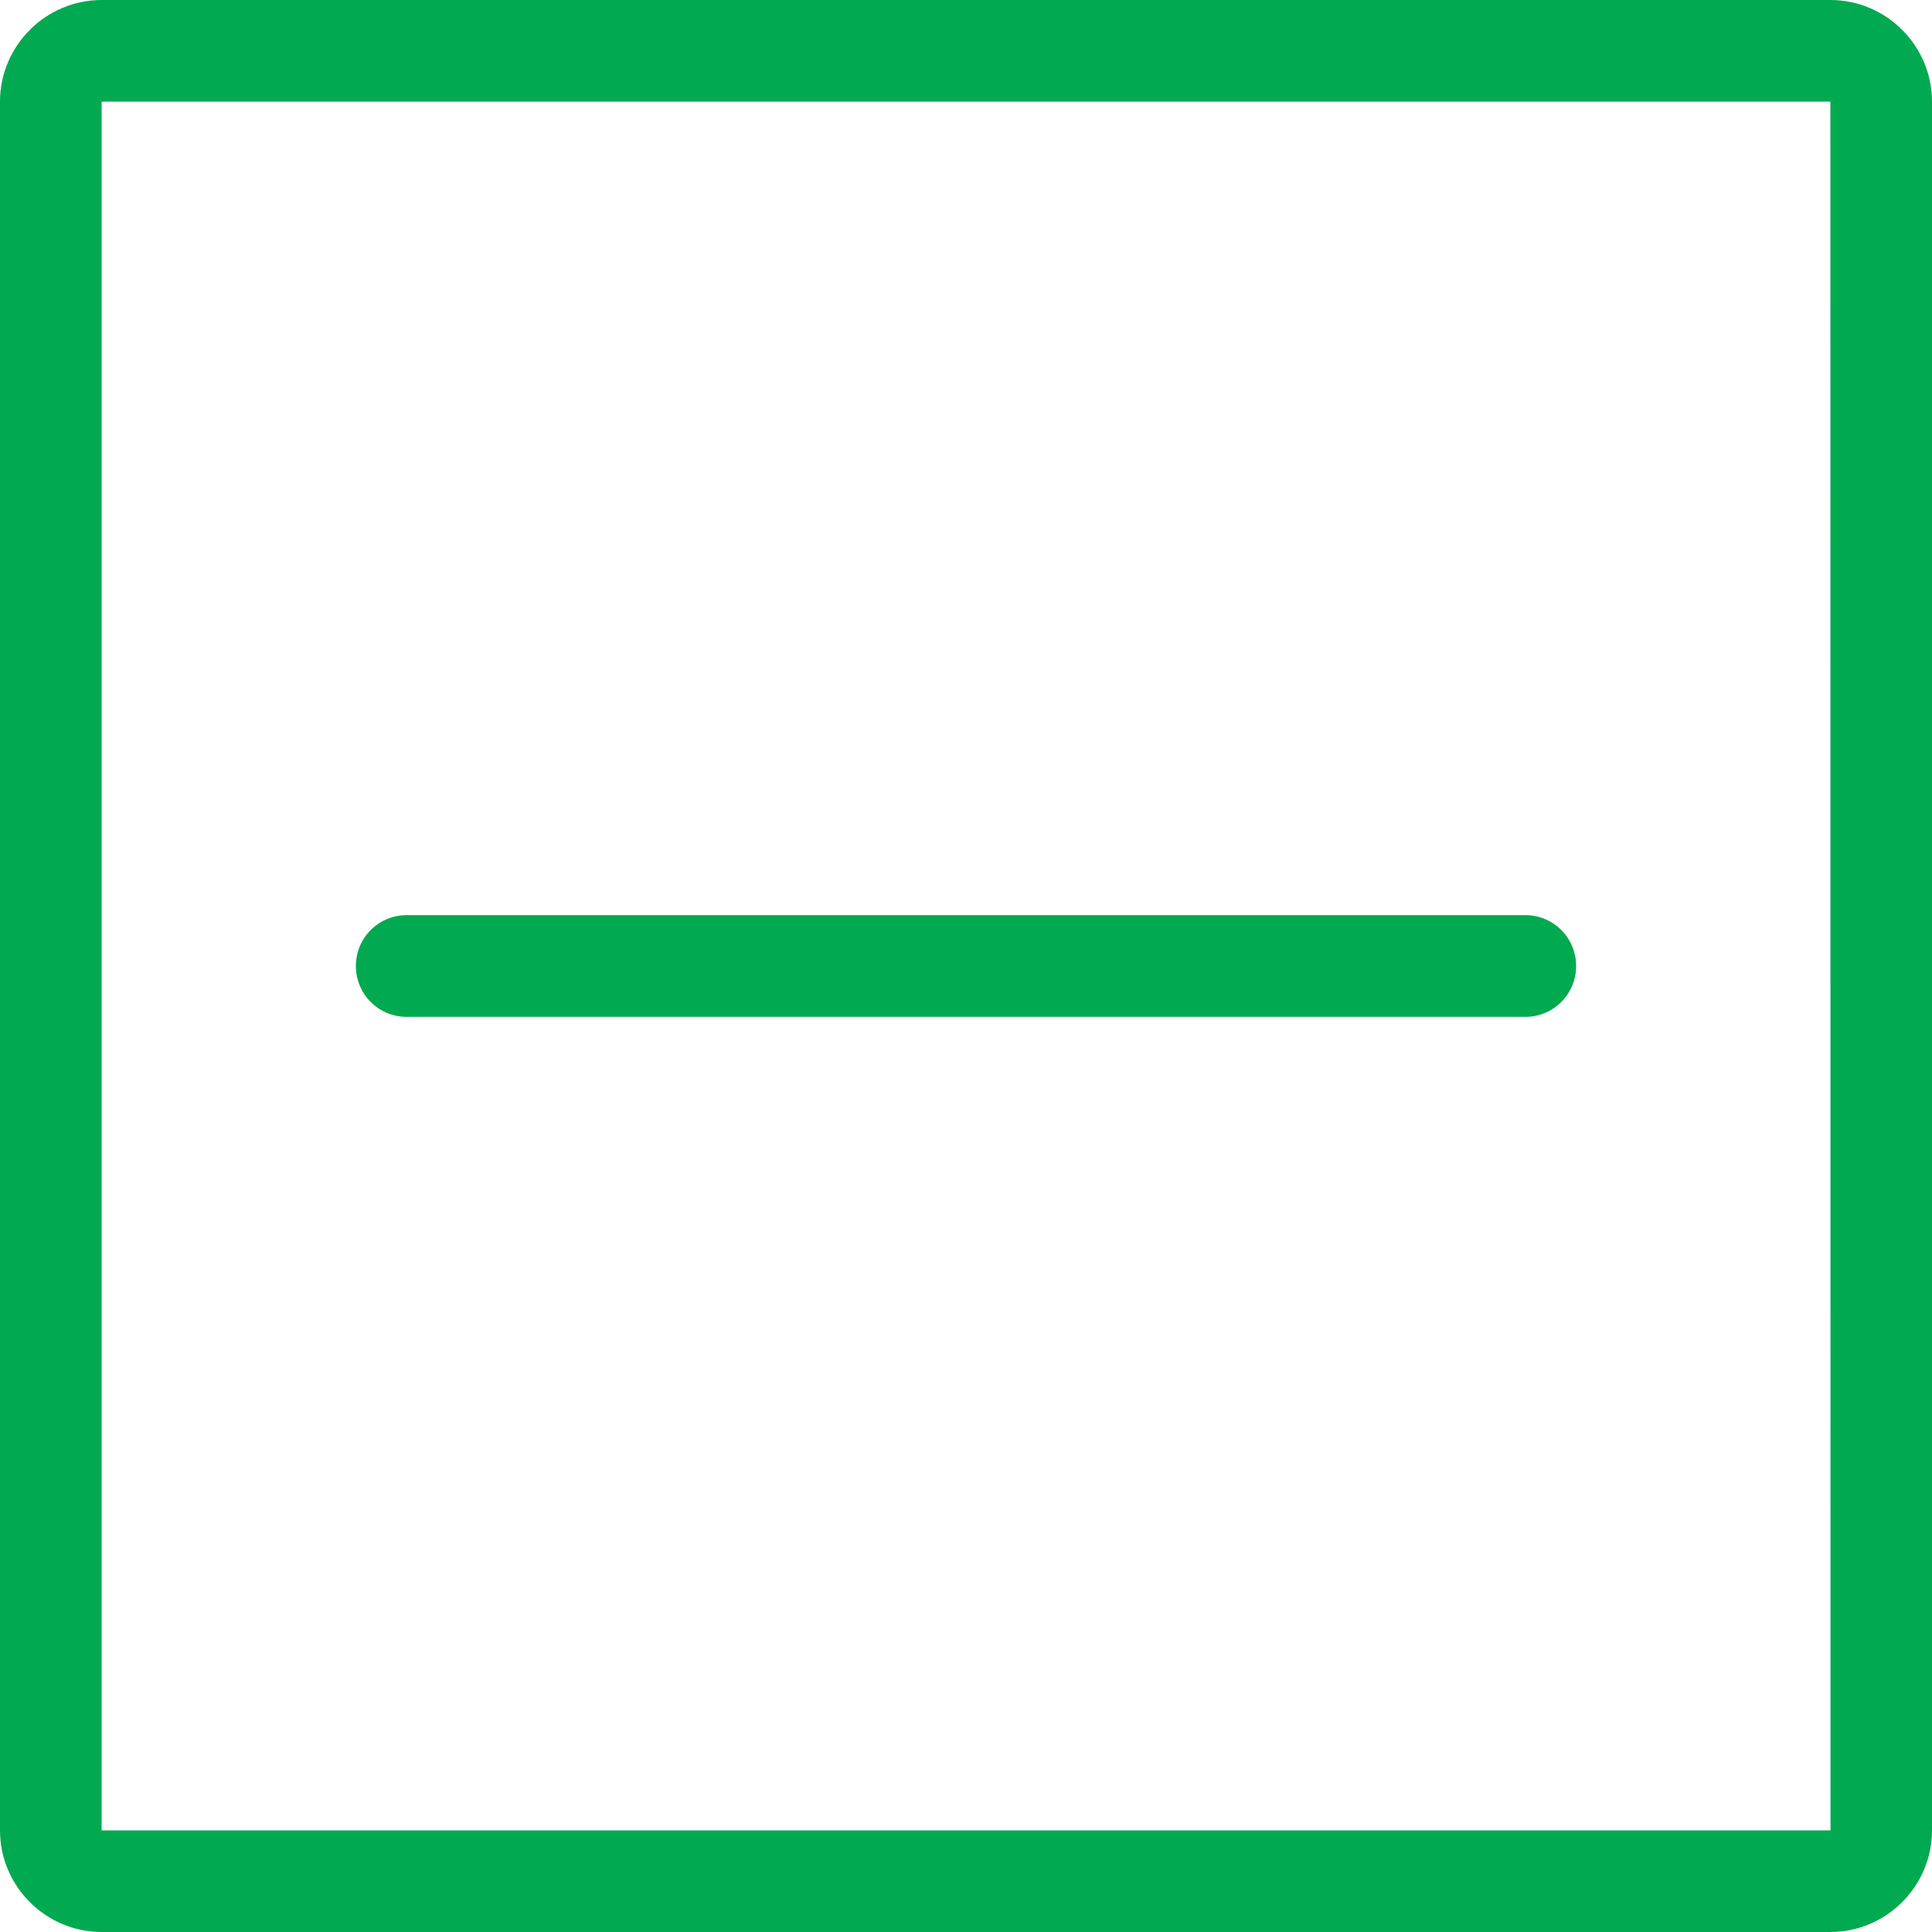
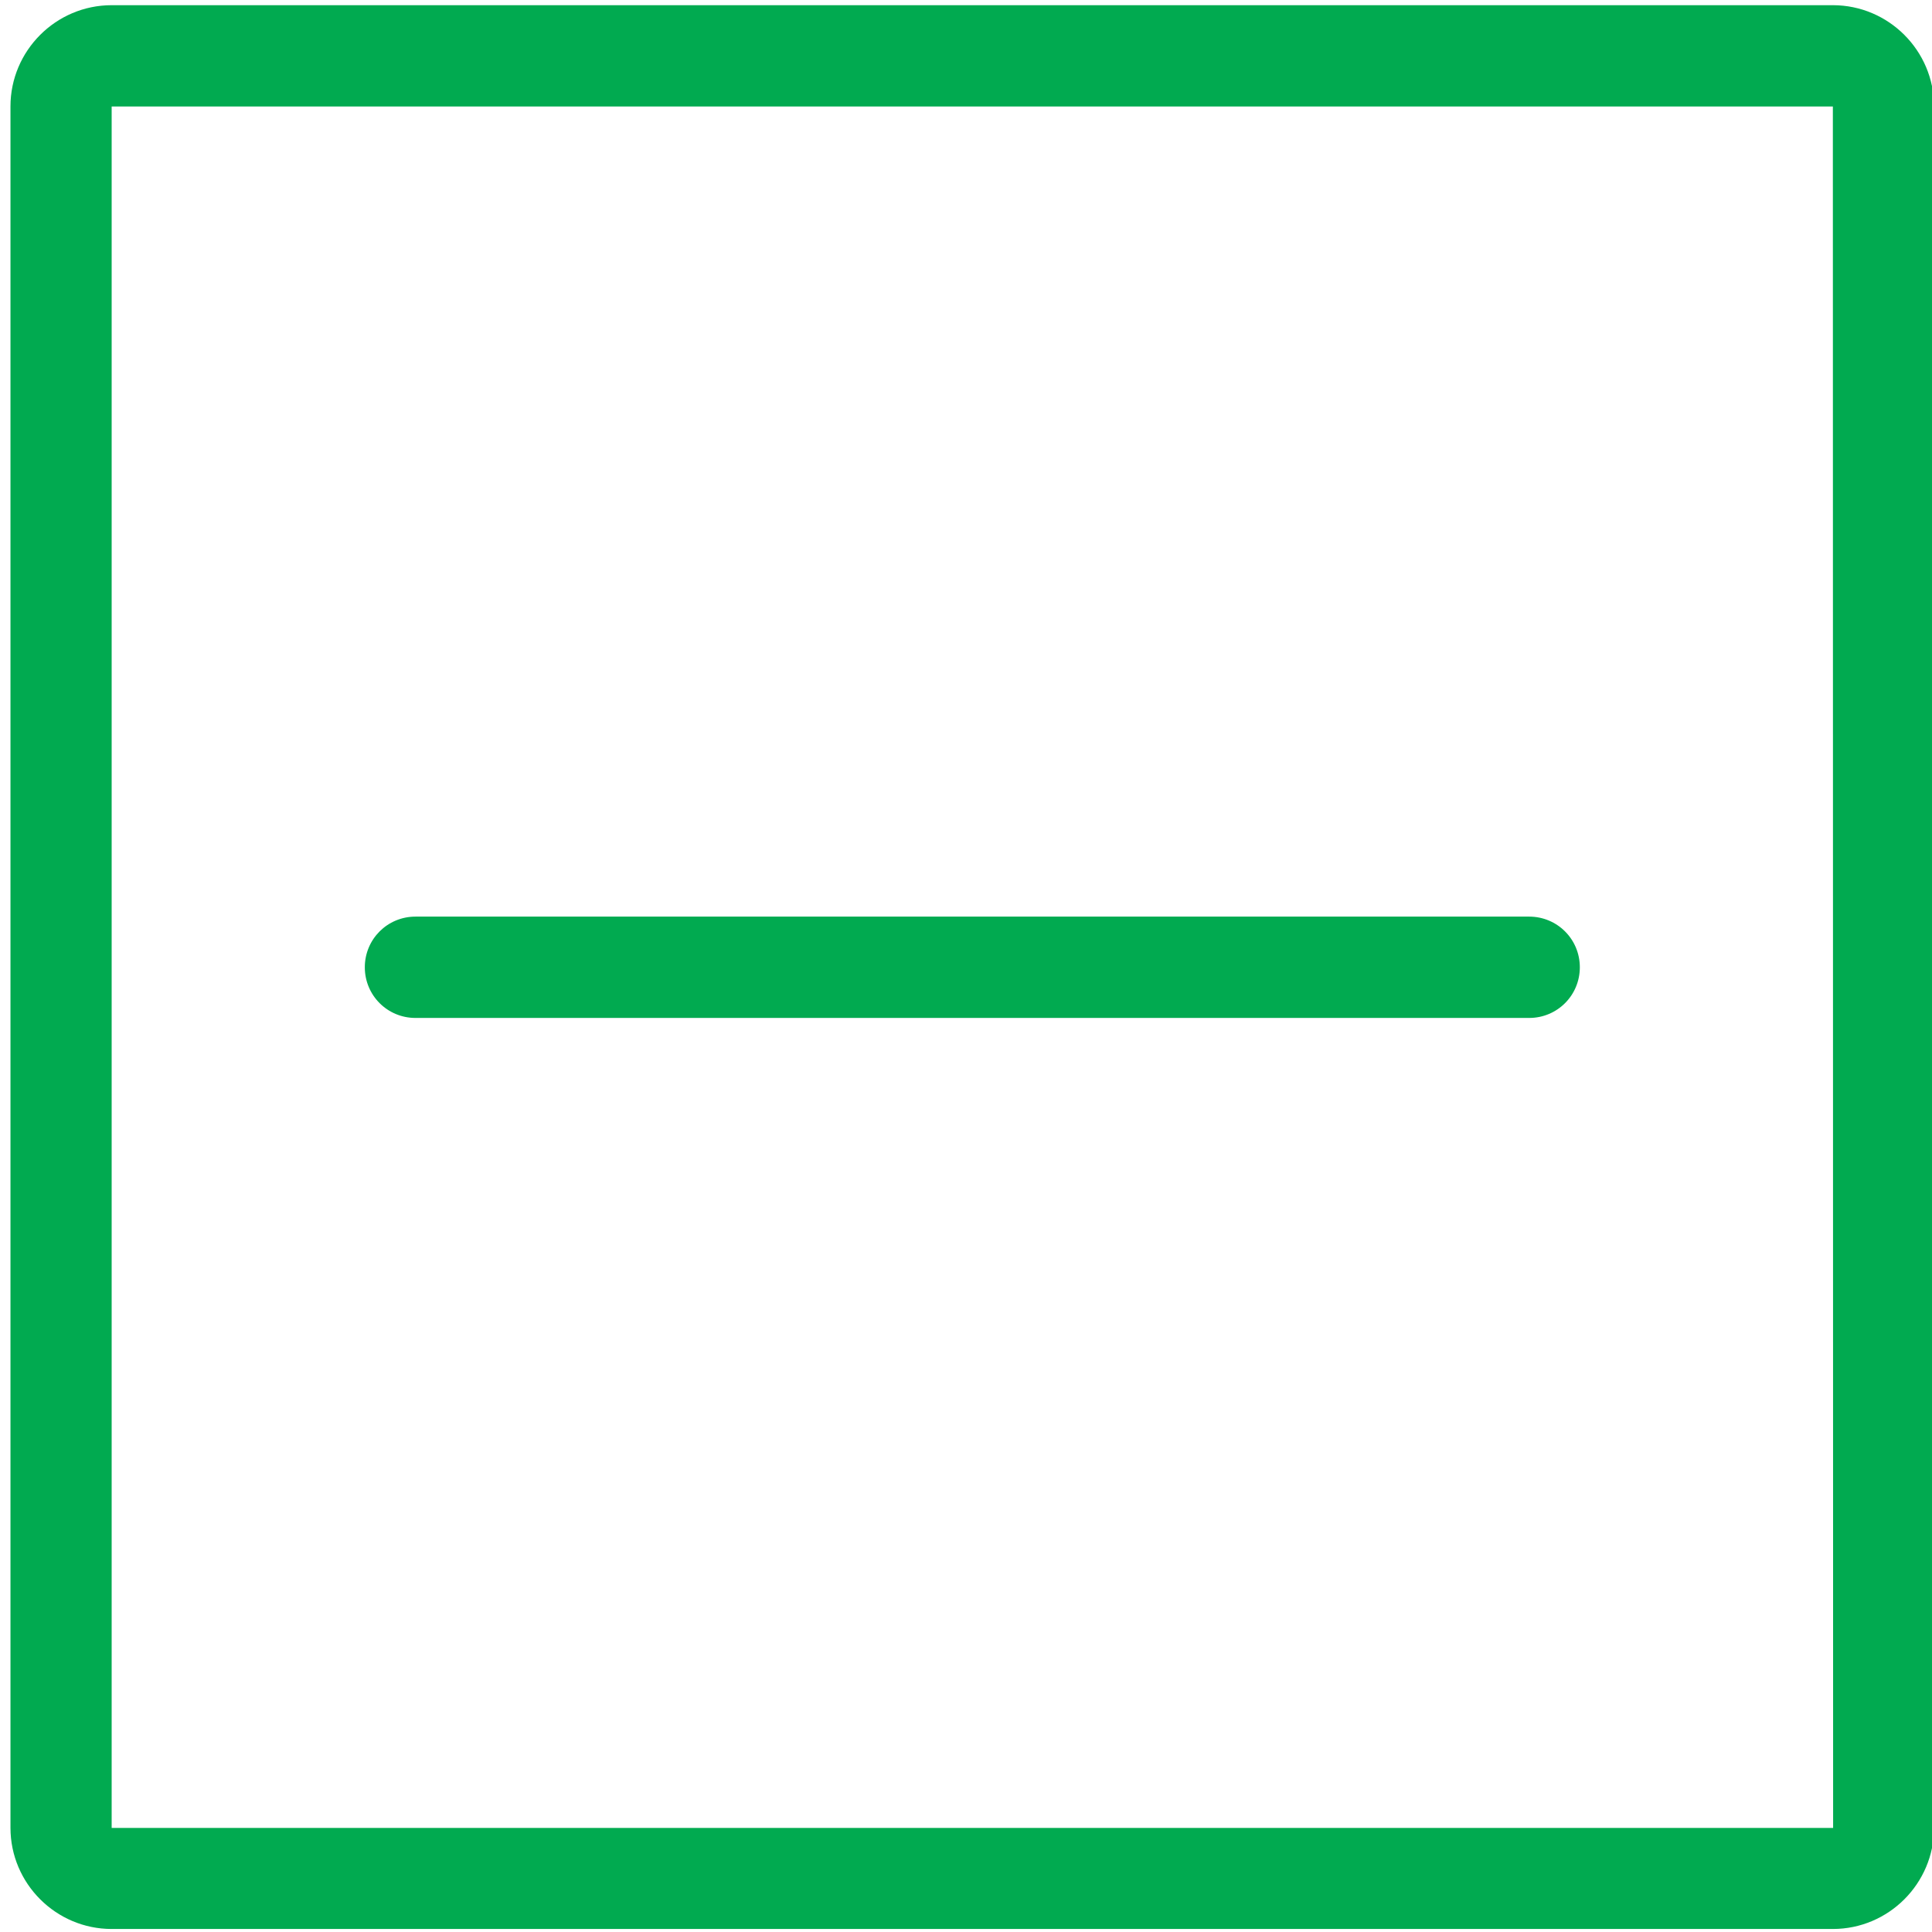
- <svg xmlns="http://www.w3.org/2000/svg" width="15px" height="15px" viewBox="0 0 15 15" version="1.1">
-   <defs />
-   <g id="Wireframes---Desktop" stroke="none" stroke-width="1" fill="none" fill-rule="evenodd">
-     <g id="Dash---My-Vault---My-Files" transform="translate(-146, -209)" fill="#01AA50">
-       <g id="Category-Display" transform="translate(146, 146)">
-         <g id="My-Files" transform="translate(0, 32)">
-           <path d="M14.211,31 L0.789,31 C0.355,31 0,31.355 0,31.789 L0,45.211 C0,45.645 0.355,46 0.789,46 L14.211,46 C14.645,46 15,45.645 15,45.211 L15,31.789 C15,31.355 14.645,31 14.211,31 Z M0.789,45.211 L0.789,31.789 L14.211,31.789 L14.212,45.211 L0.789,45.211 Z M11.842,38.105 L3.158,38.105 C2.939,38.105 2.763,38.281 2.763,38.5 C2.763,38.719 2.939,38.895 3.158,38.895 L11.842,38.895 C12.061,38.895 12.237,38.719 12.237,38.5 C12.237,38.281 12.061,38.105 11.842,38.105 Z" id="Page-1" />
-         </g>
-       </g>
-     </g>
-   </g>
+ <svg xmlns="http://www.w3.org/2000/svg" height="24" viewBox="0 0 24 24" width="24">
+   <path d="m14.211 31h-13.421c-.435 0-.789.355-.789.789v13.421c0 .435.355.789.789.789h13.421c.435 0 .789-.355.789-.789v-13.421c0-.435-.355-.789-.789-.789zm-13.421 14.211v-13.421h13.421l.002 13.421zm11.053-7.105h-8.684c-.219 0-.395.176-.395.395s.176.395.395.395h8.684c.219 0 .395-.176.395-.395s-.176-.395-.395-.395z" fill="#01aa50" fill-rule="evenodd" transform="matrix(1.59313 0 0 1.59331 .128471 -49.32813)" />
</svg>
